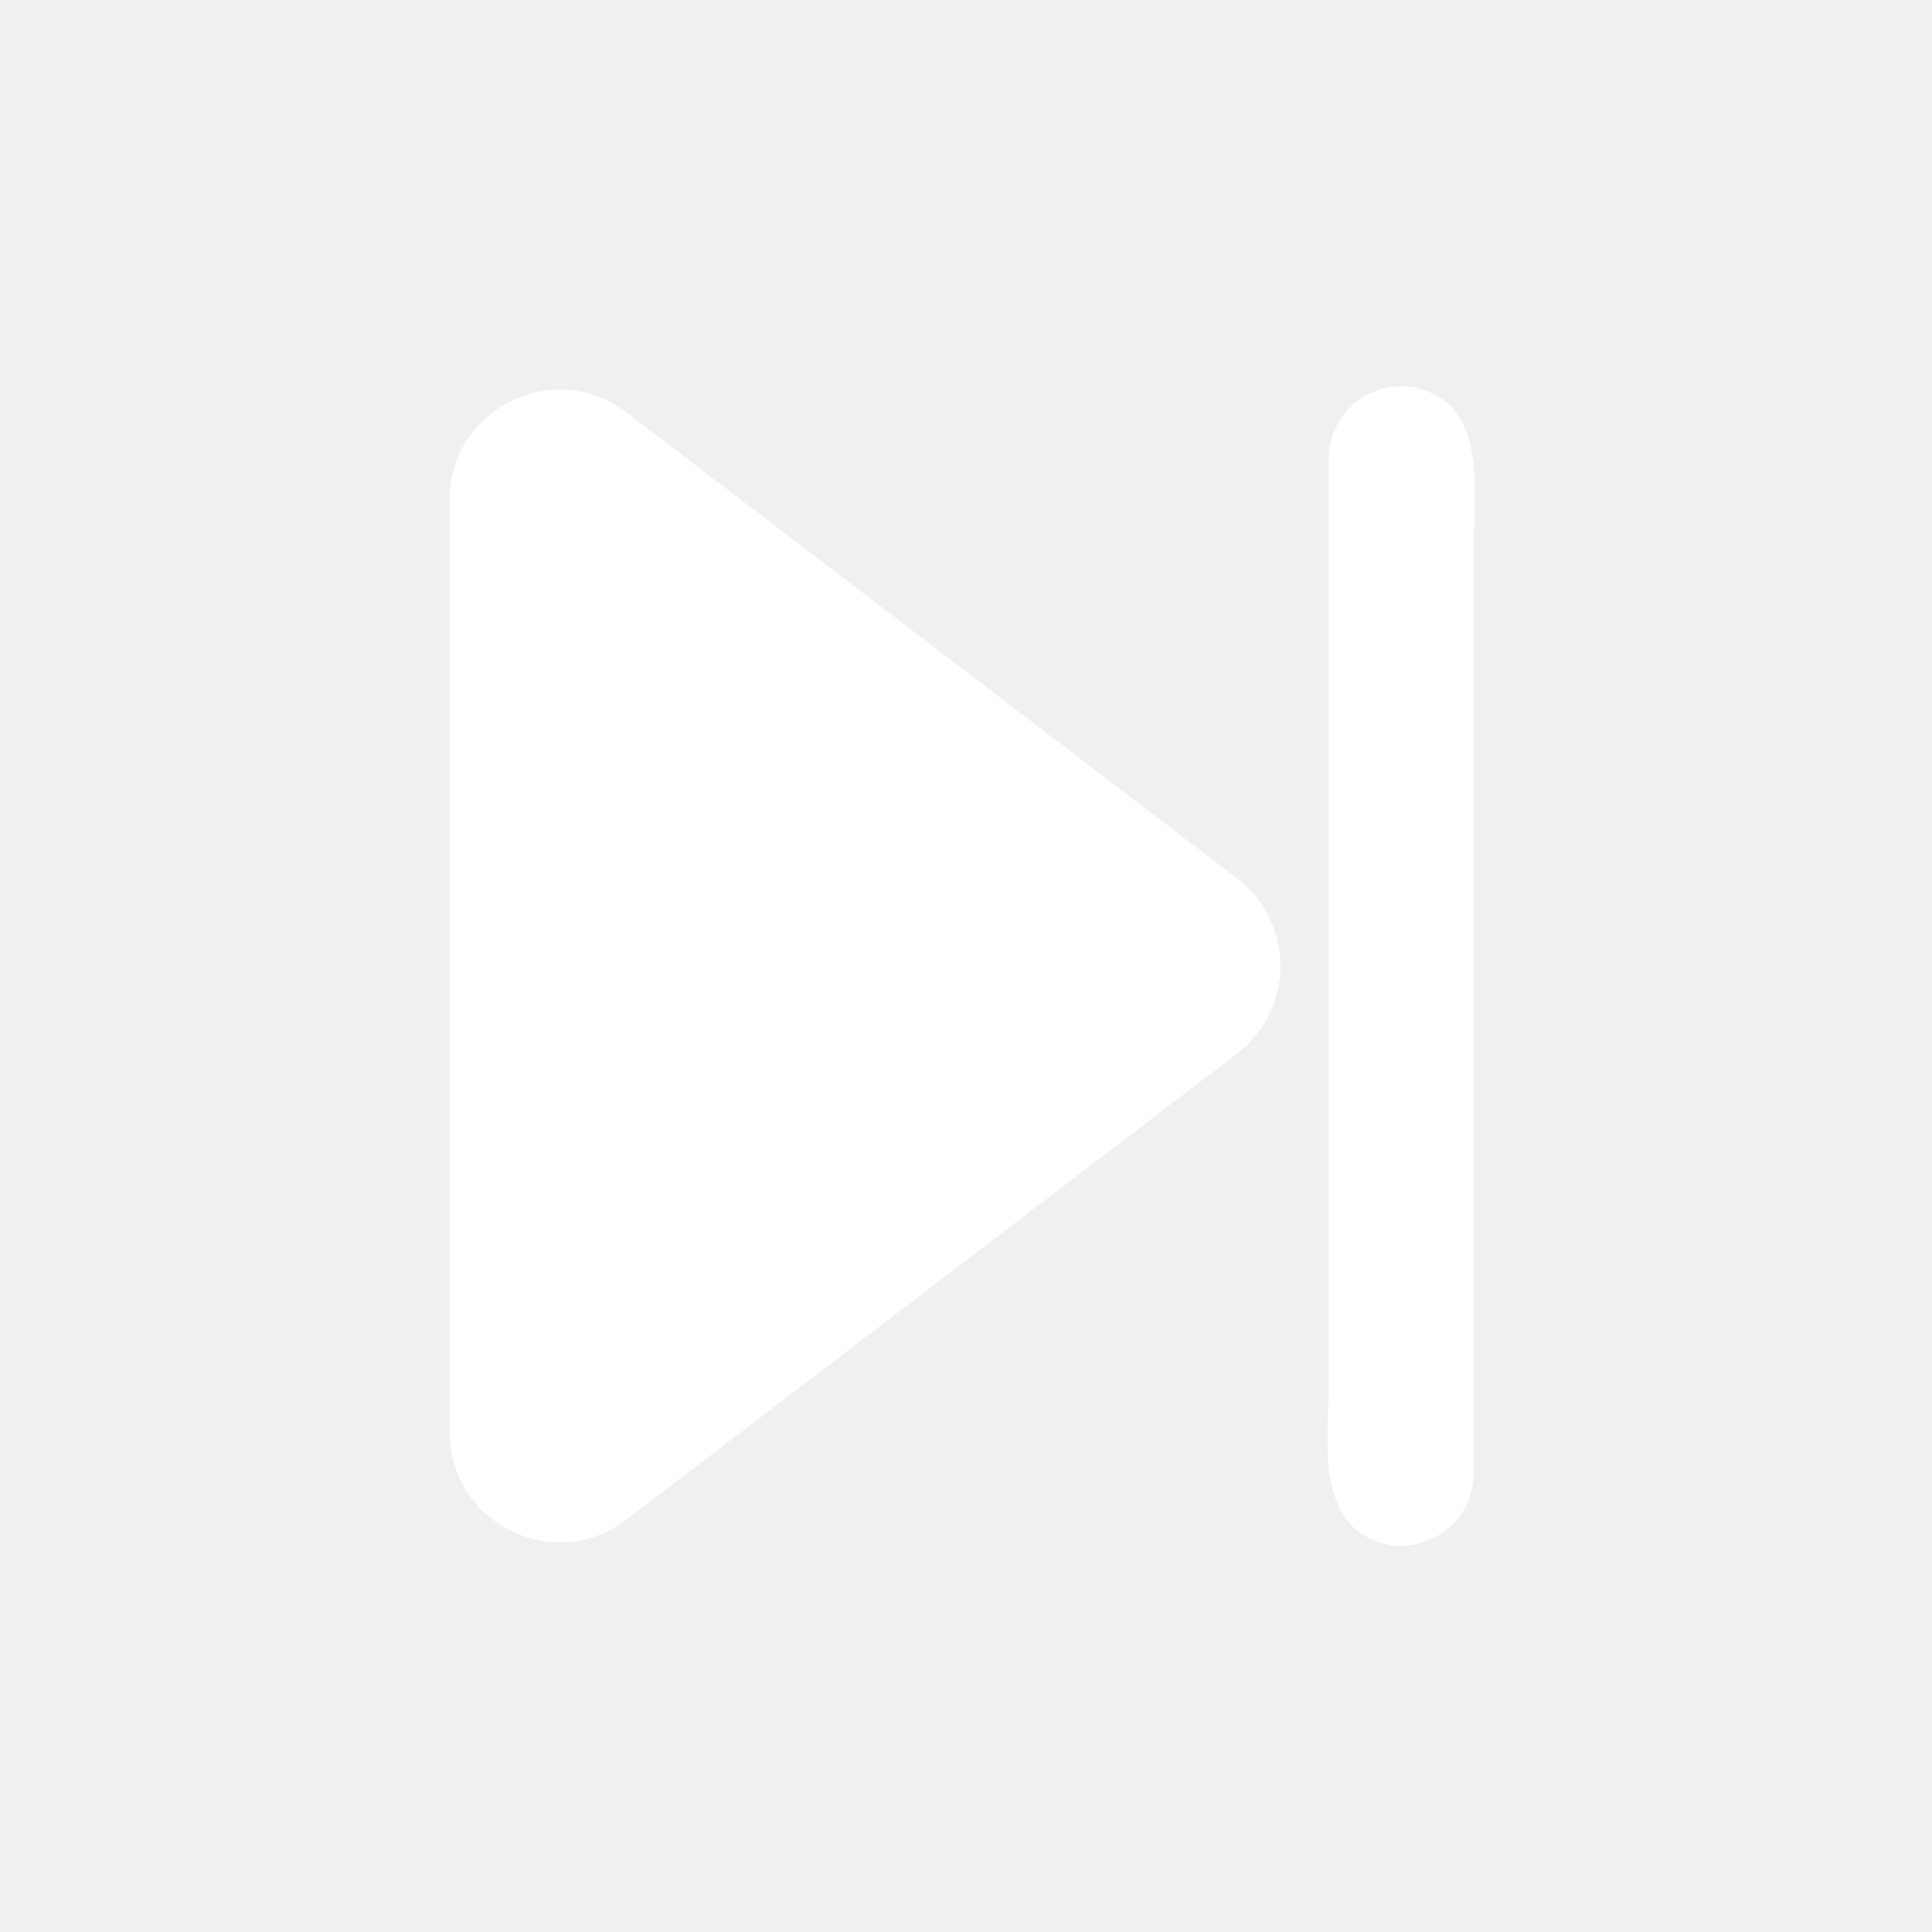
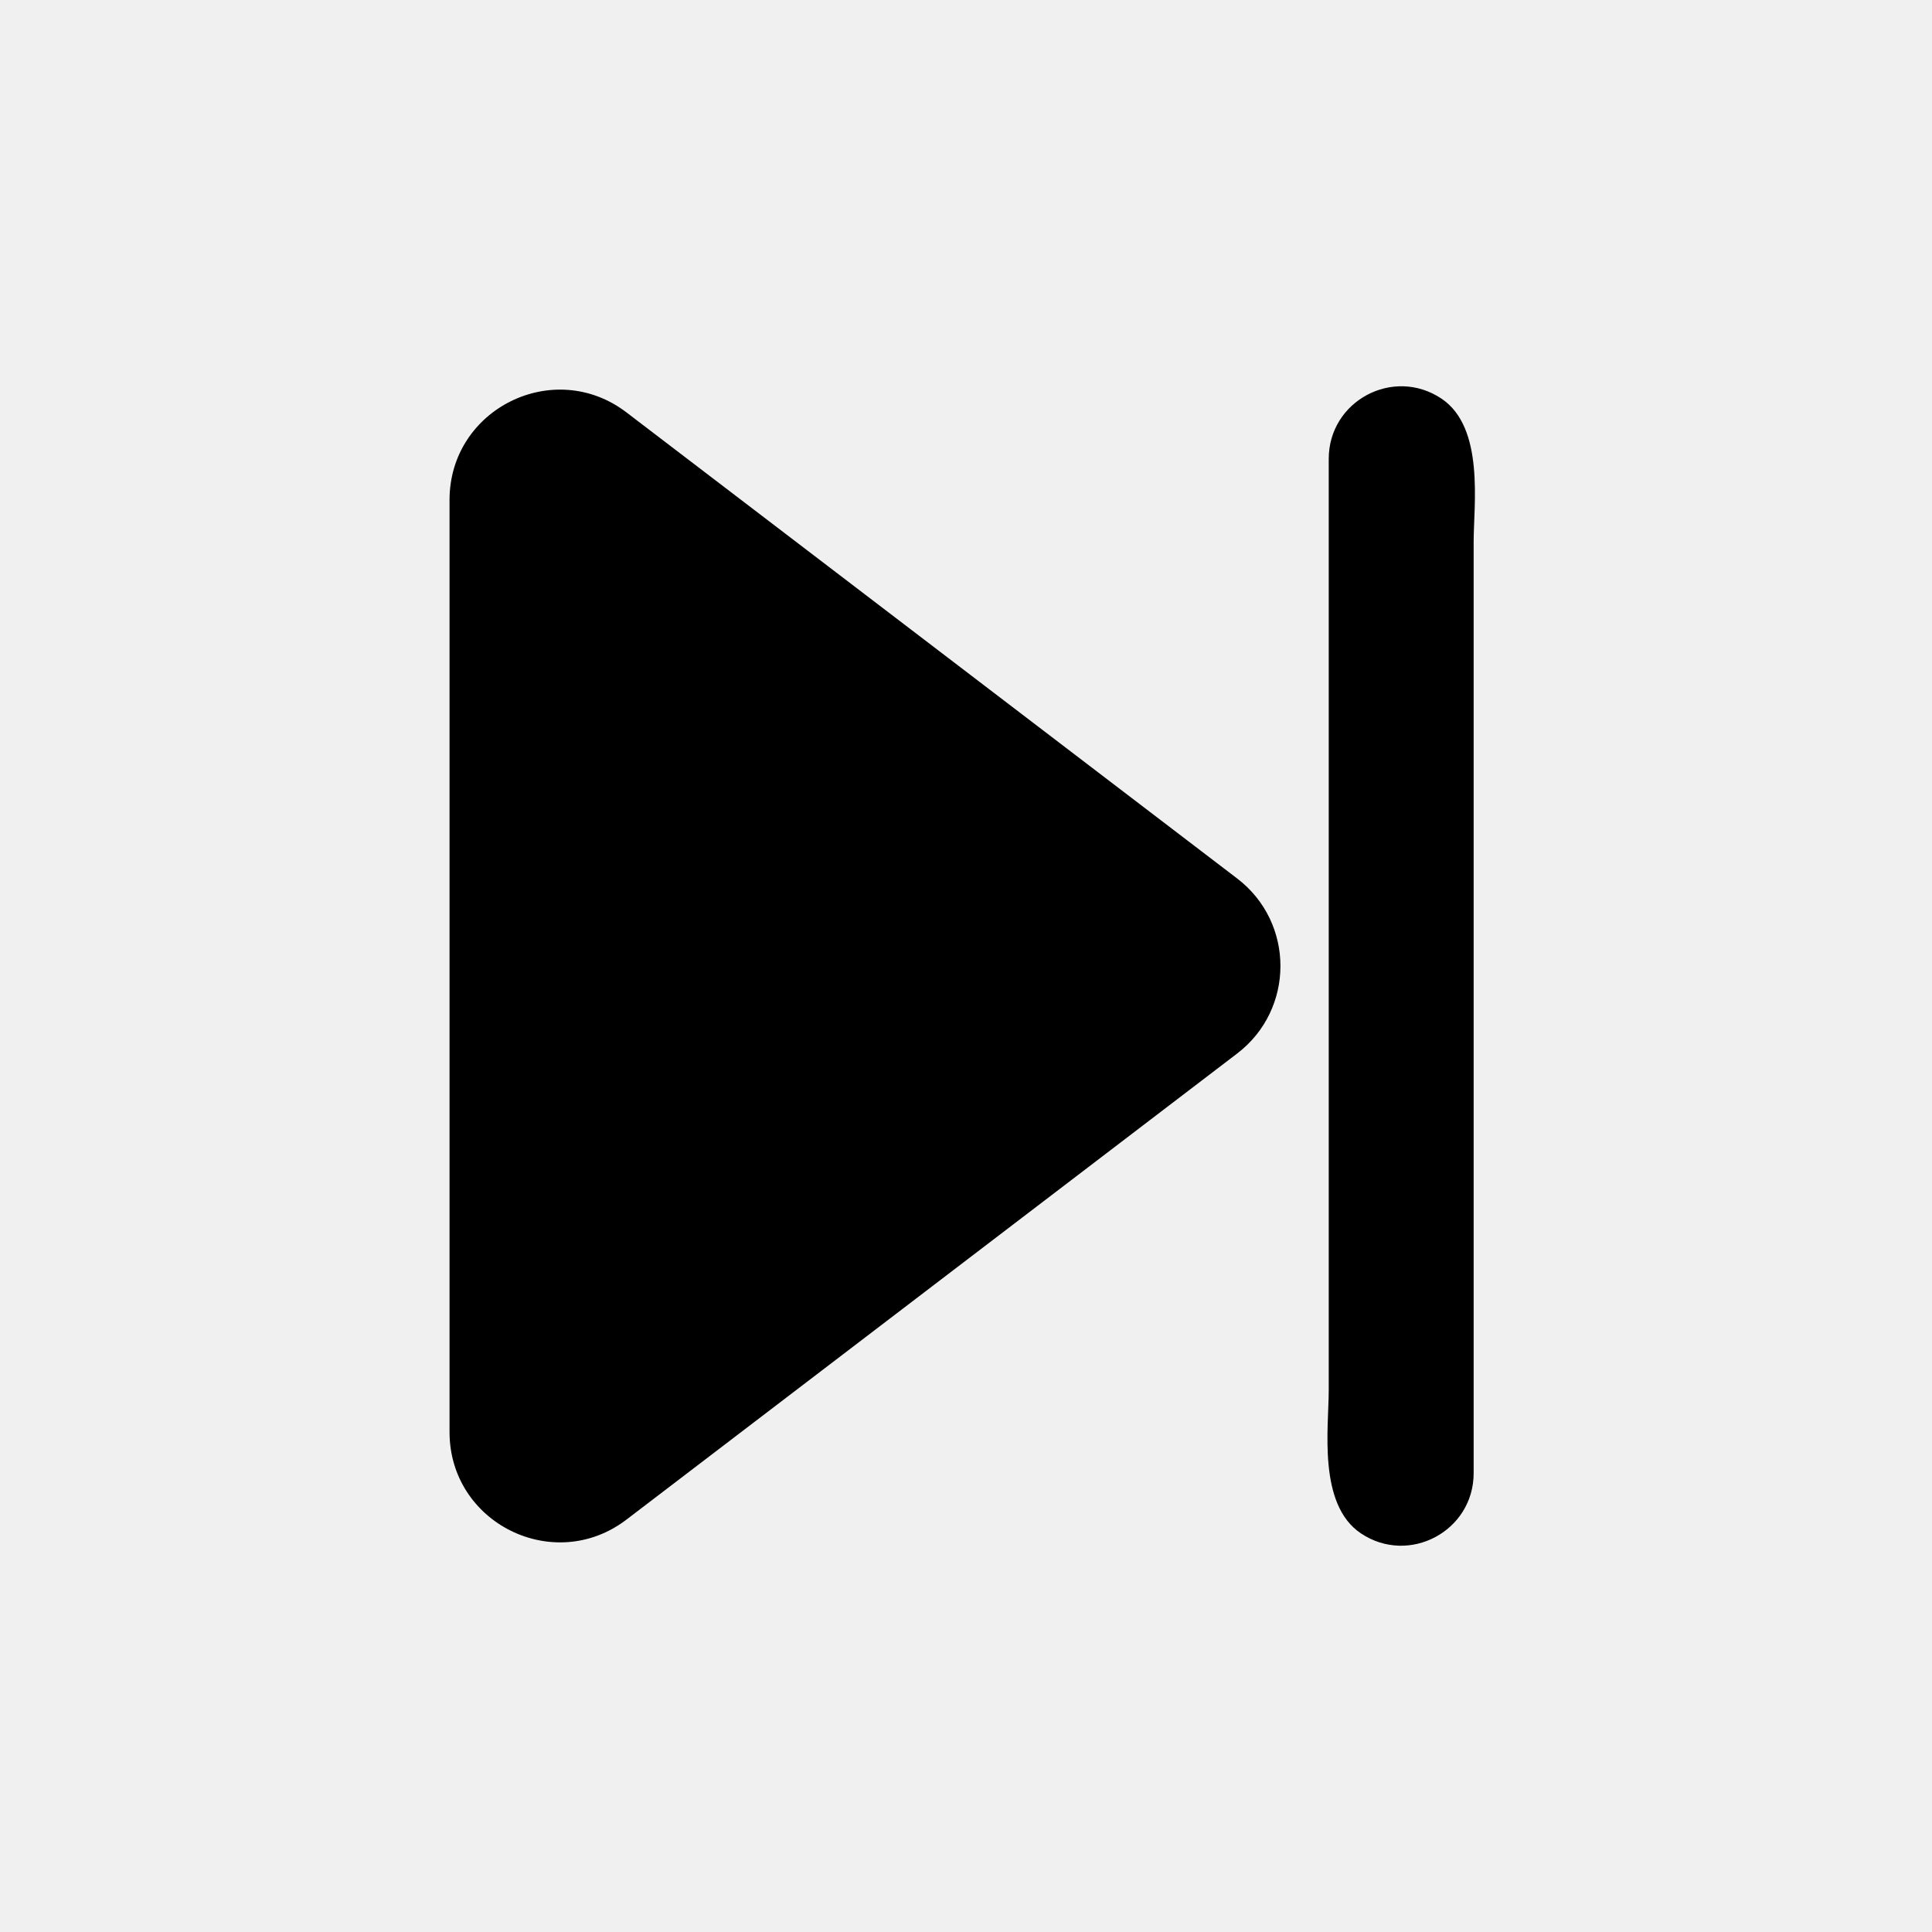
<svg xmlns="http://www.w3.org/2000/svg" t="1638430399147" class="icon" viewBox="0 0 1024 1024" version="1.1" p-id="4485" width="200" height="200">
  <defs>
    <style type="text/css" />
  </defs>
-   <path d="M655.706 465.603L332.054 218.588c-38.415-29.328-93.791-1.929-93.791 46.396v494.029c0 48.325 55.377 75.726 93.791 46.398l323.652-247.015c30.603-23.358 30.603-69.436 0-92.794zM781.065 780.798V451.684v-164.563c0-19.628 5.905-60.476-17.058-75.841-25.524-17.069-59.748 1.21-59.748 31.919v493.677c0 19.628-5.915 60.474 17.047 75.841 25.533 17.069 59.759-1.212 59.759-31.919z" fill="#fff" p-id="4486" />
+   <path d="M655.706 465.603L332.054 218.588c-38.415-29.328-93.791-1.929-93.791 46.396v494.029c0 48.325 55.377 75.726 93.791 46.398l323.652-247.015c30.603-23.358 30.603-69.436 0-92.794zM781.065 780.798V451.684v-164.563c0-19.628 5.905-60.476-17.058-75.841-25.524-17.069-59.748 1.21-59.748 31.919v493.677c0 19.628-5.915 60.474 17.047 75.841 25.533 17.069 59.759-1.212 59.759-31.919z" p-id="4486" />
</svg>
